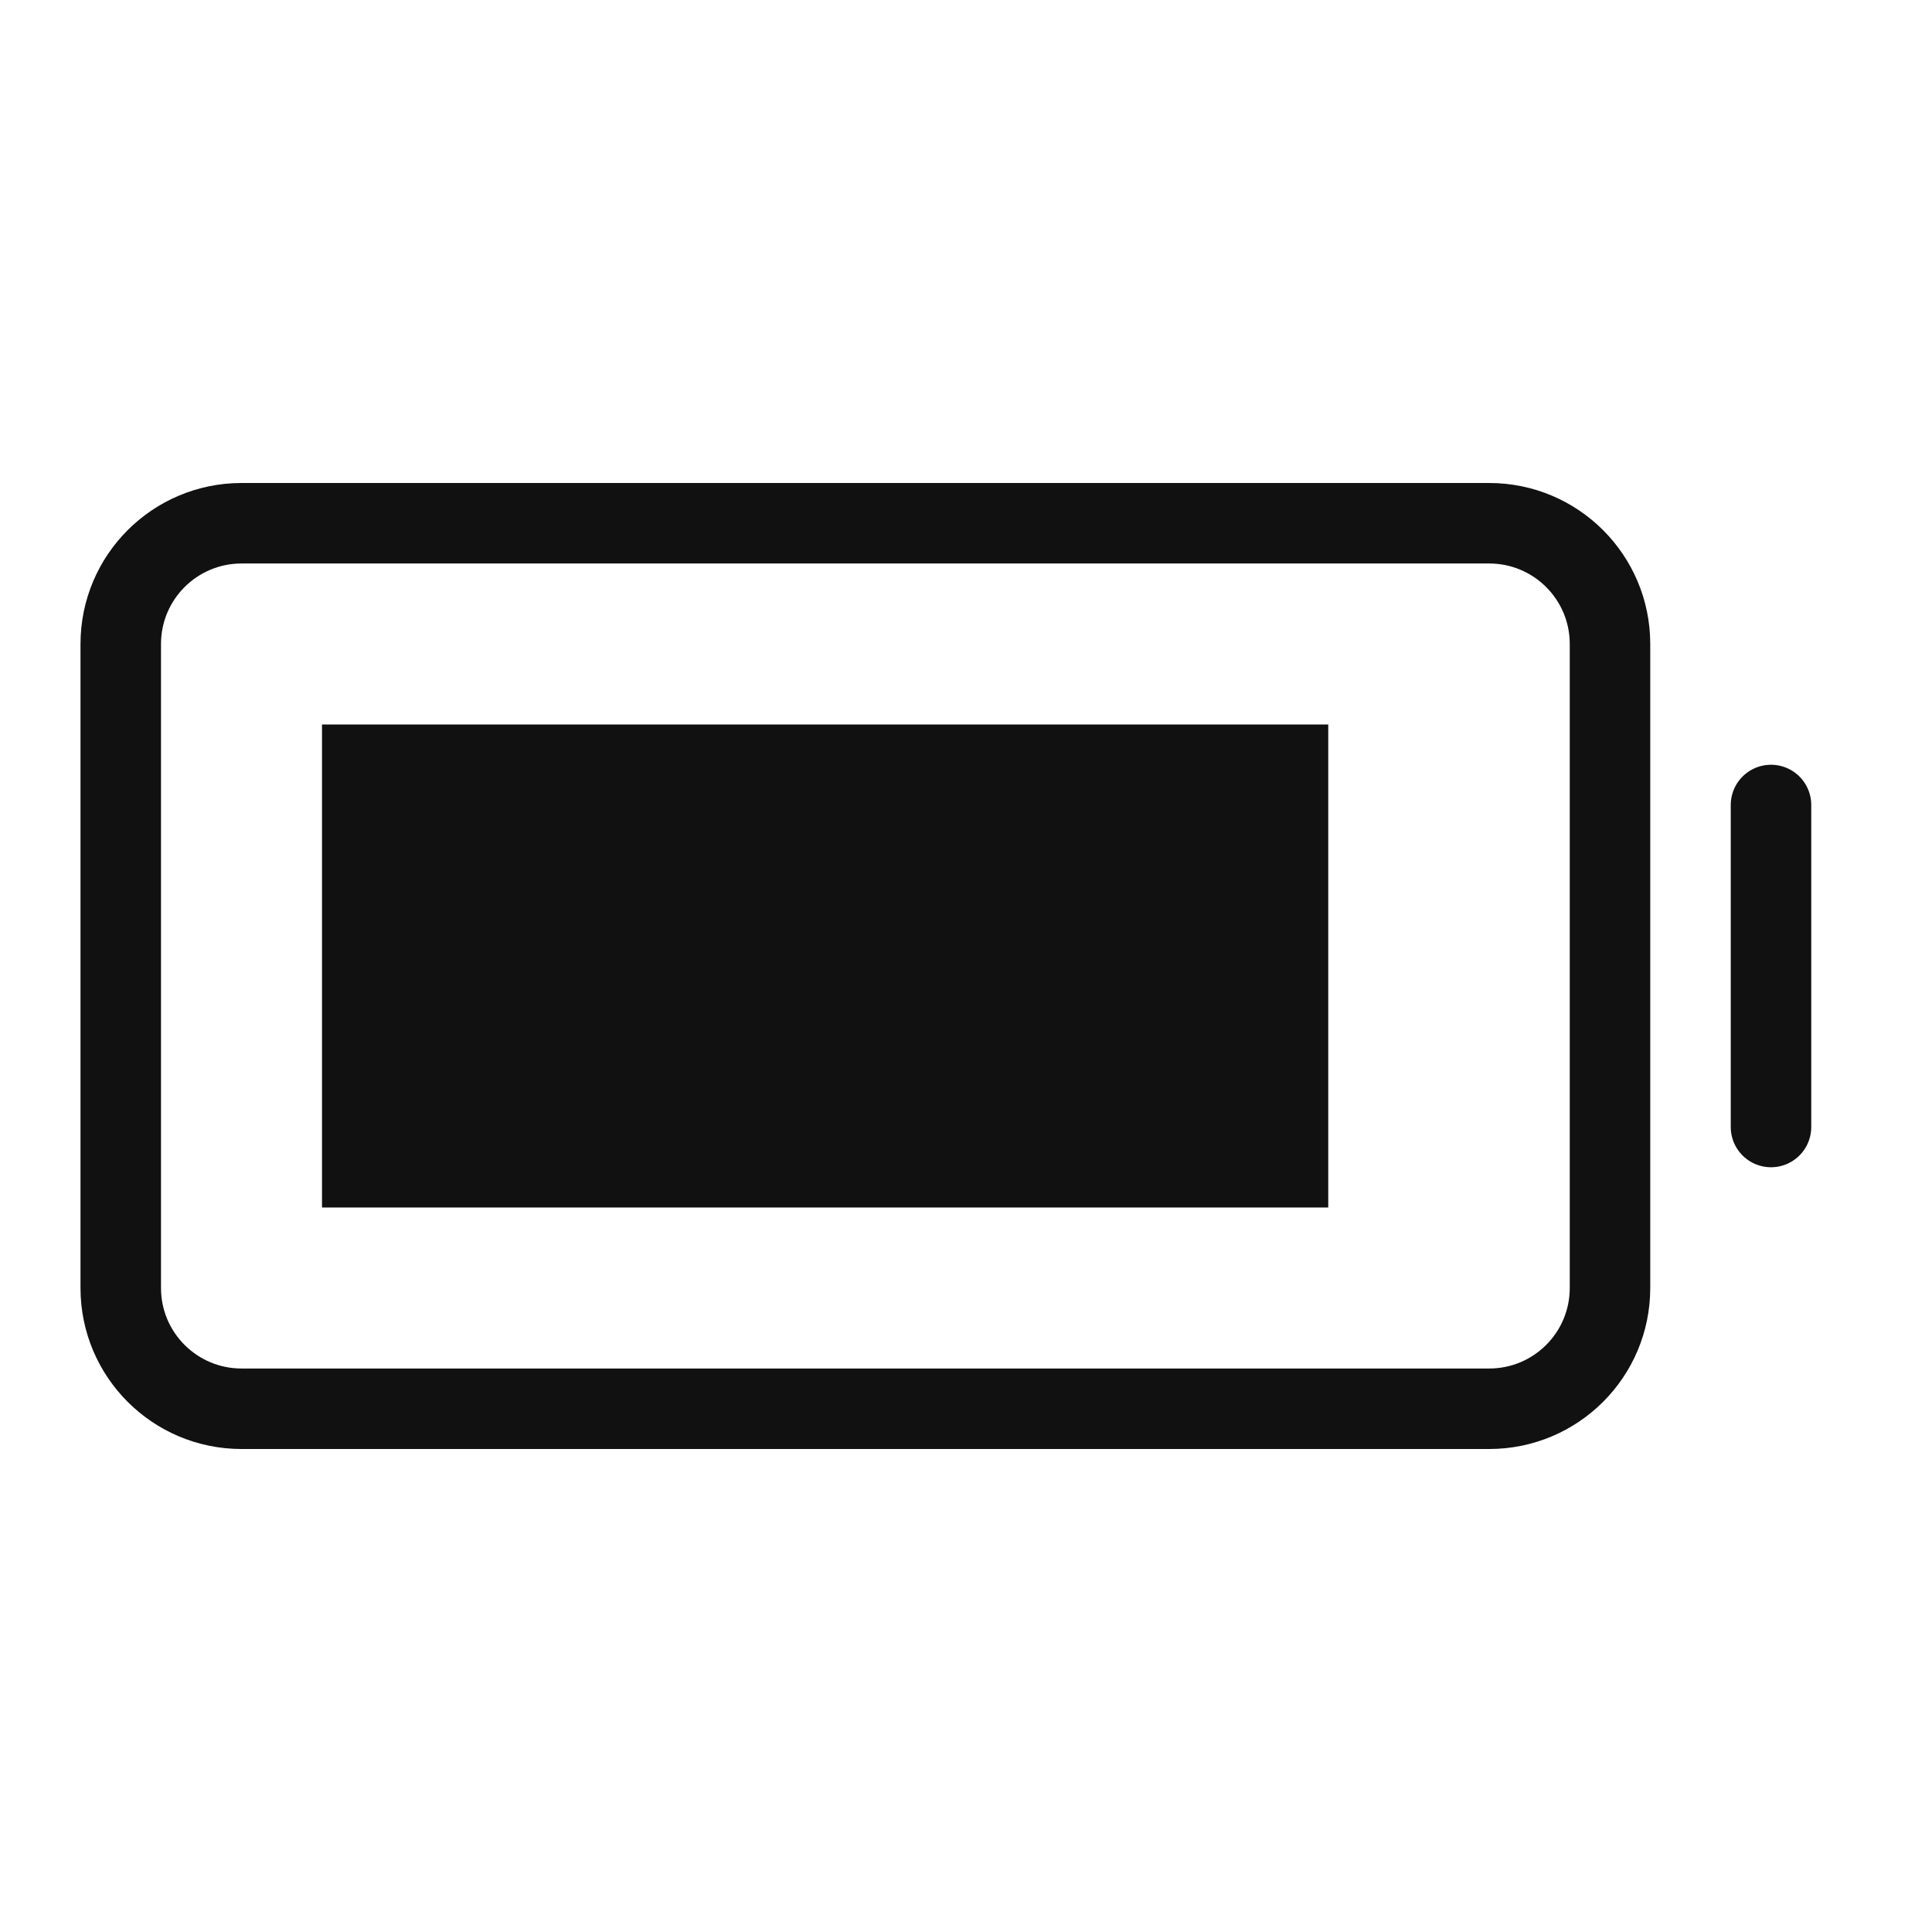
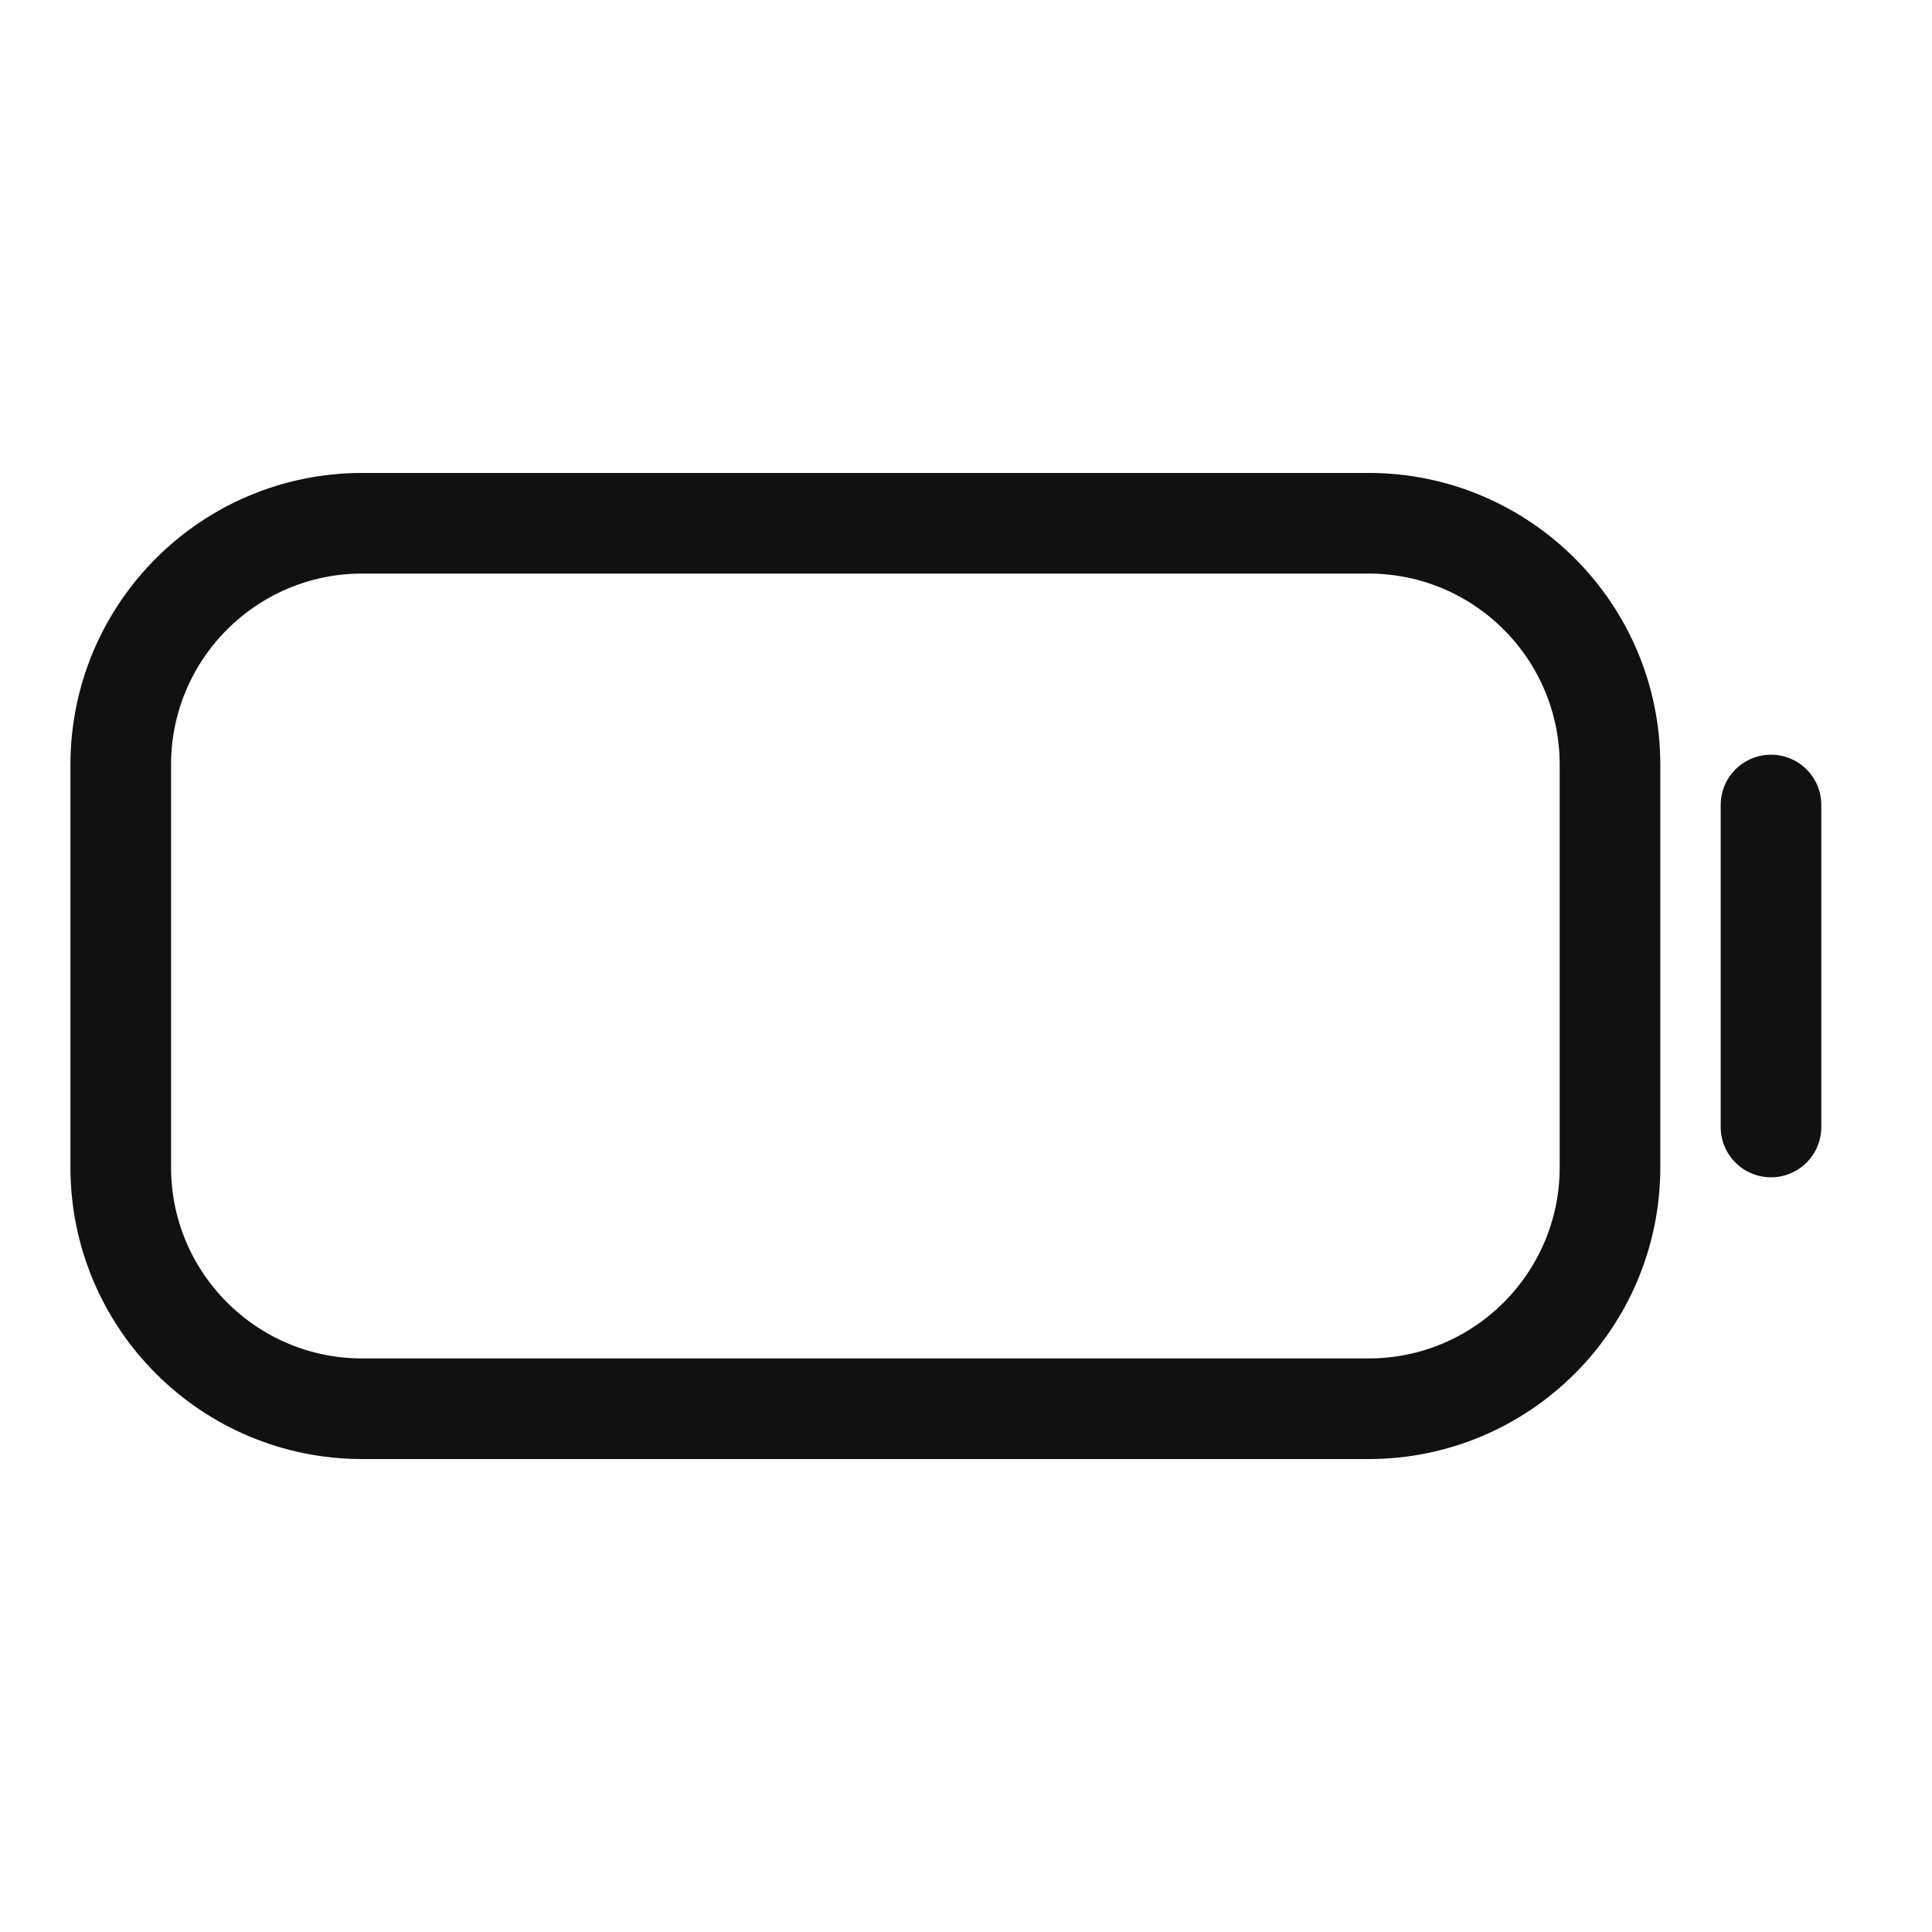
- <svg xmlns="http://www.w3.org/2000/svg" viewBox="0 0 48 48" width="48" height="48" color="#111111">
-   <g fill="none" stroke="currentColor" stroke-width="2" stroke-linecap="round" stroke-linejoin="round">
-     <rect x="3" y="13" width="37" height="22" rx="3" />
+ <svg xmlns="http://www.w3.org/2000/svg" width="48" height="48" viewBox="0 0 48 48">
+   <g fill="none" stroke="#111111" stroke-width="2.5" stroke-linecap="round">
+     <rect x="3" y="13" width="37" height="22" rx="6" />
    <path d="M44 20v8" />
-     <path d="M8 18h25v12H8Z" fill="currentColor" stroke="none" />
  </g>
</svg>
